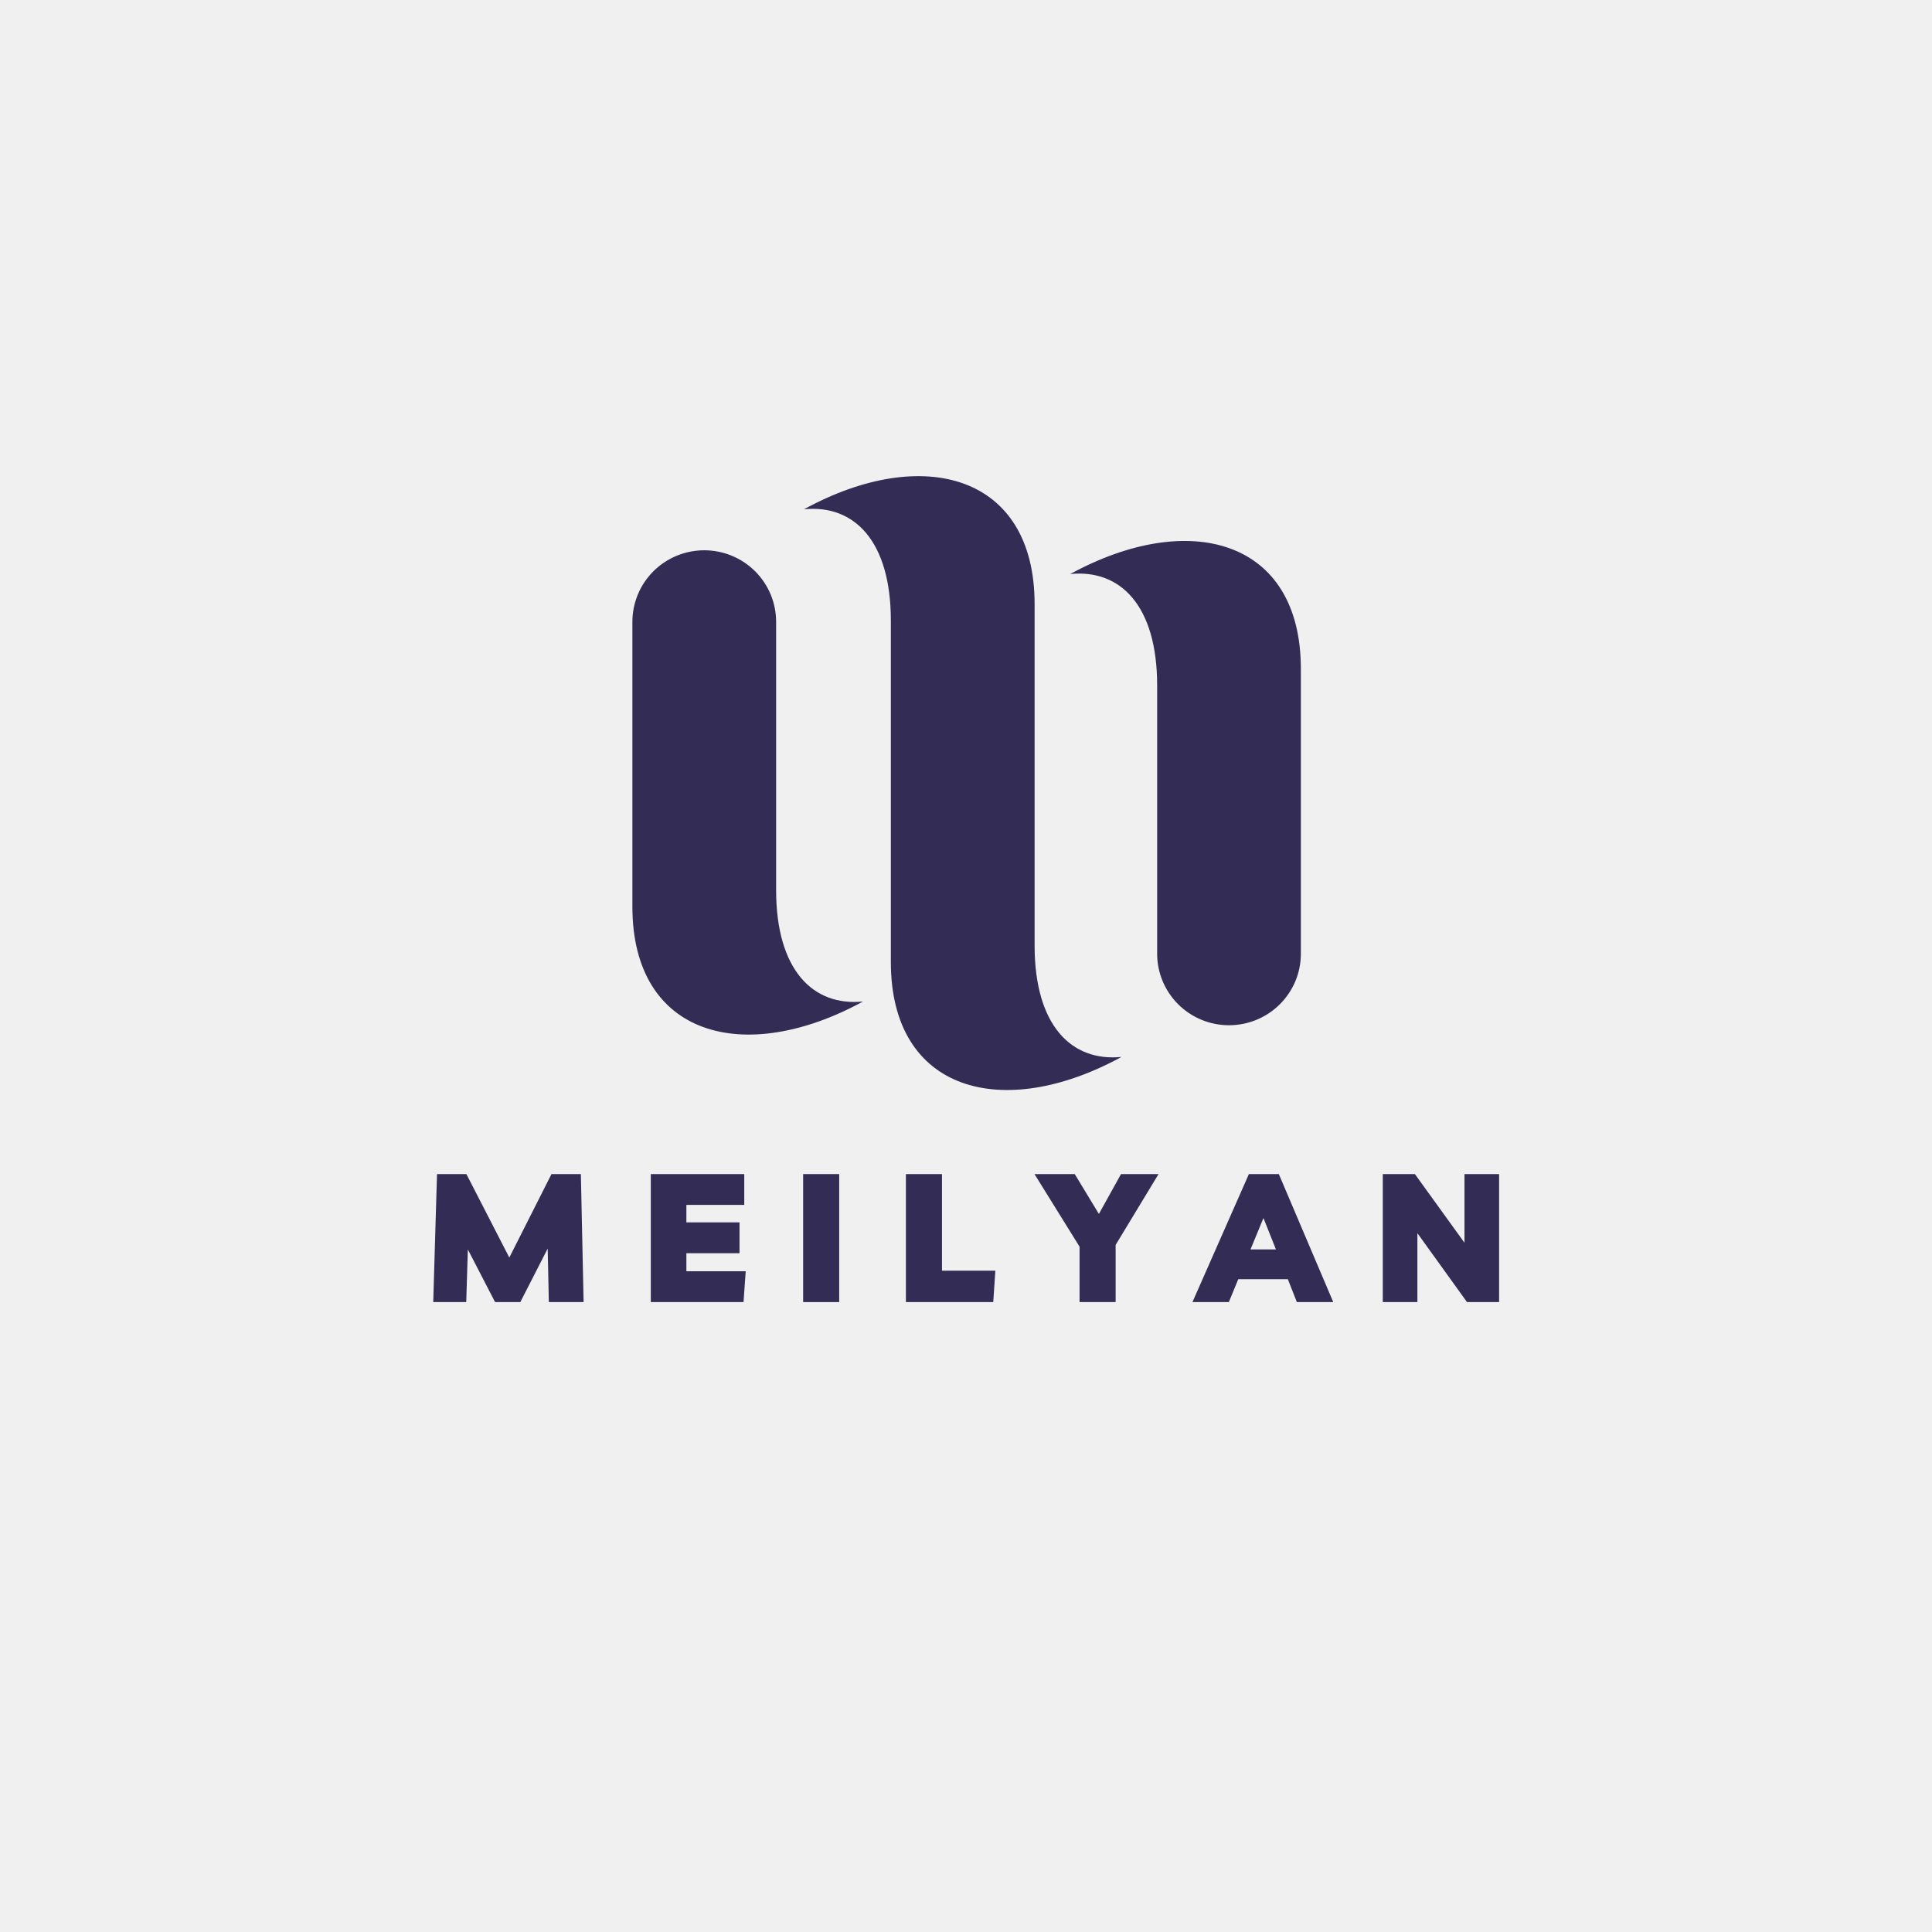
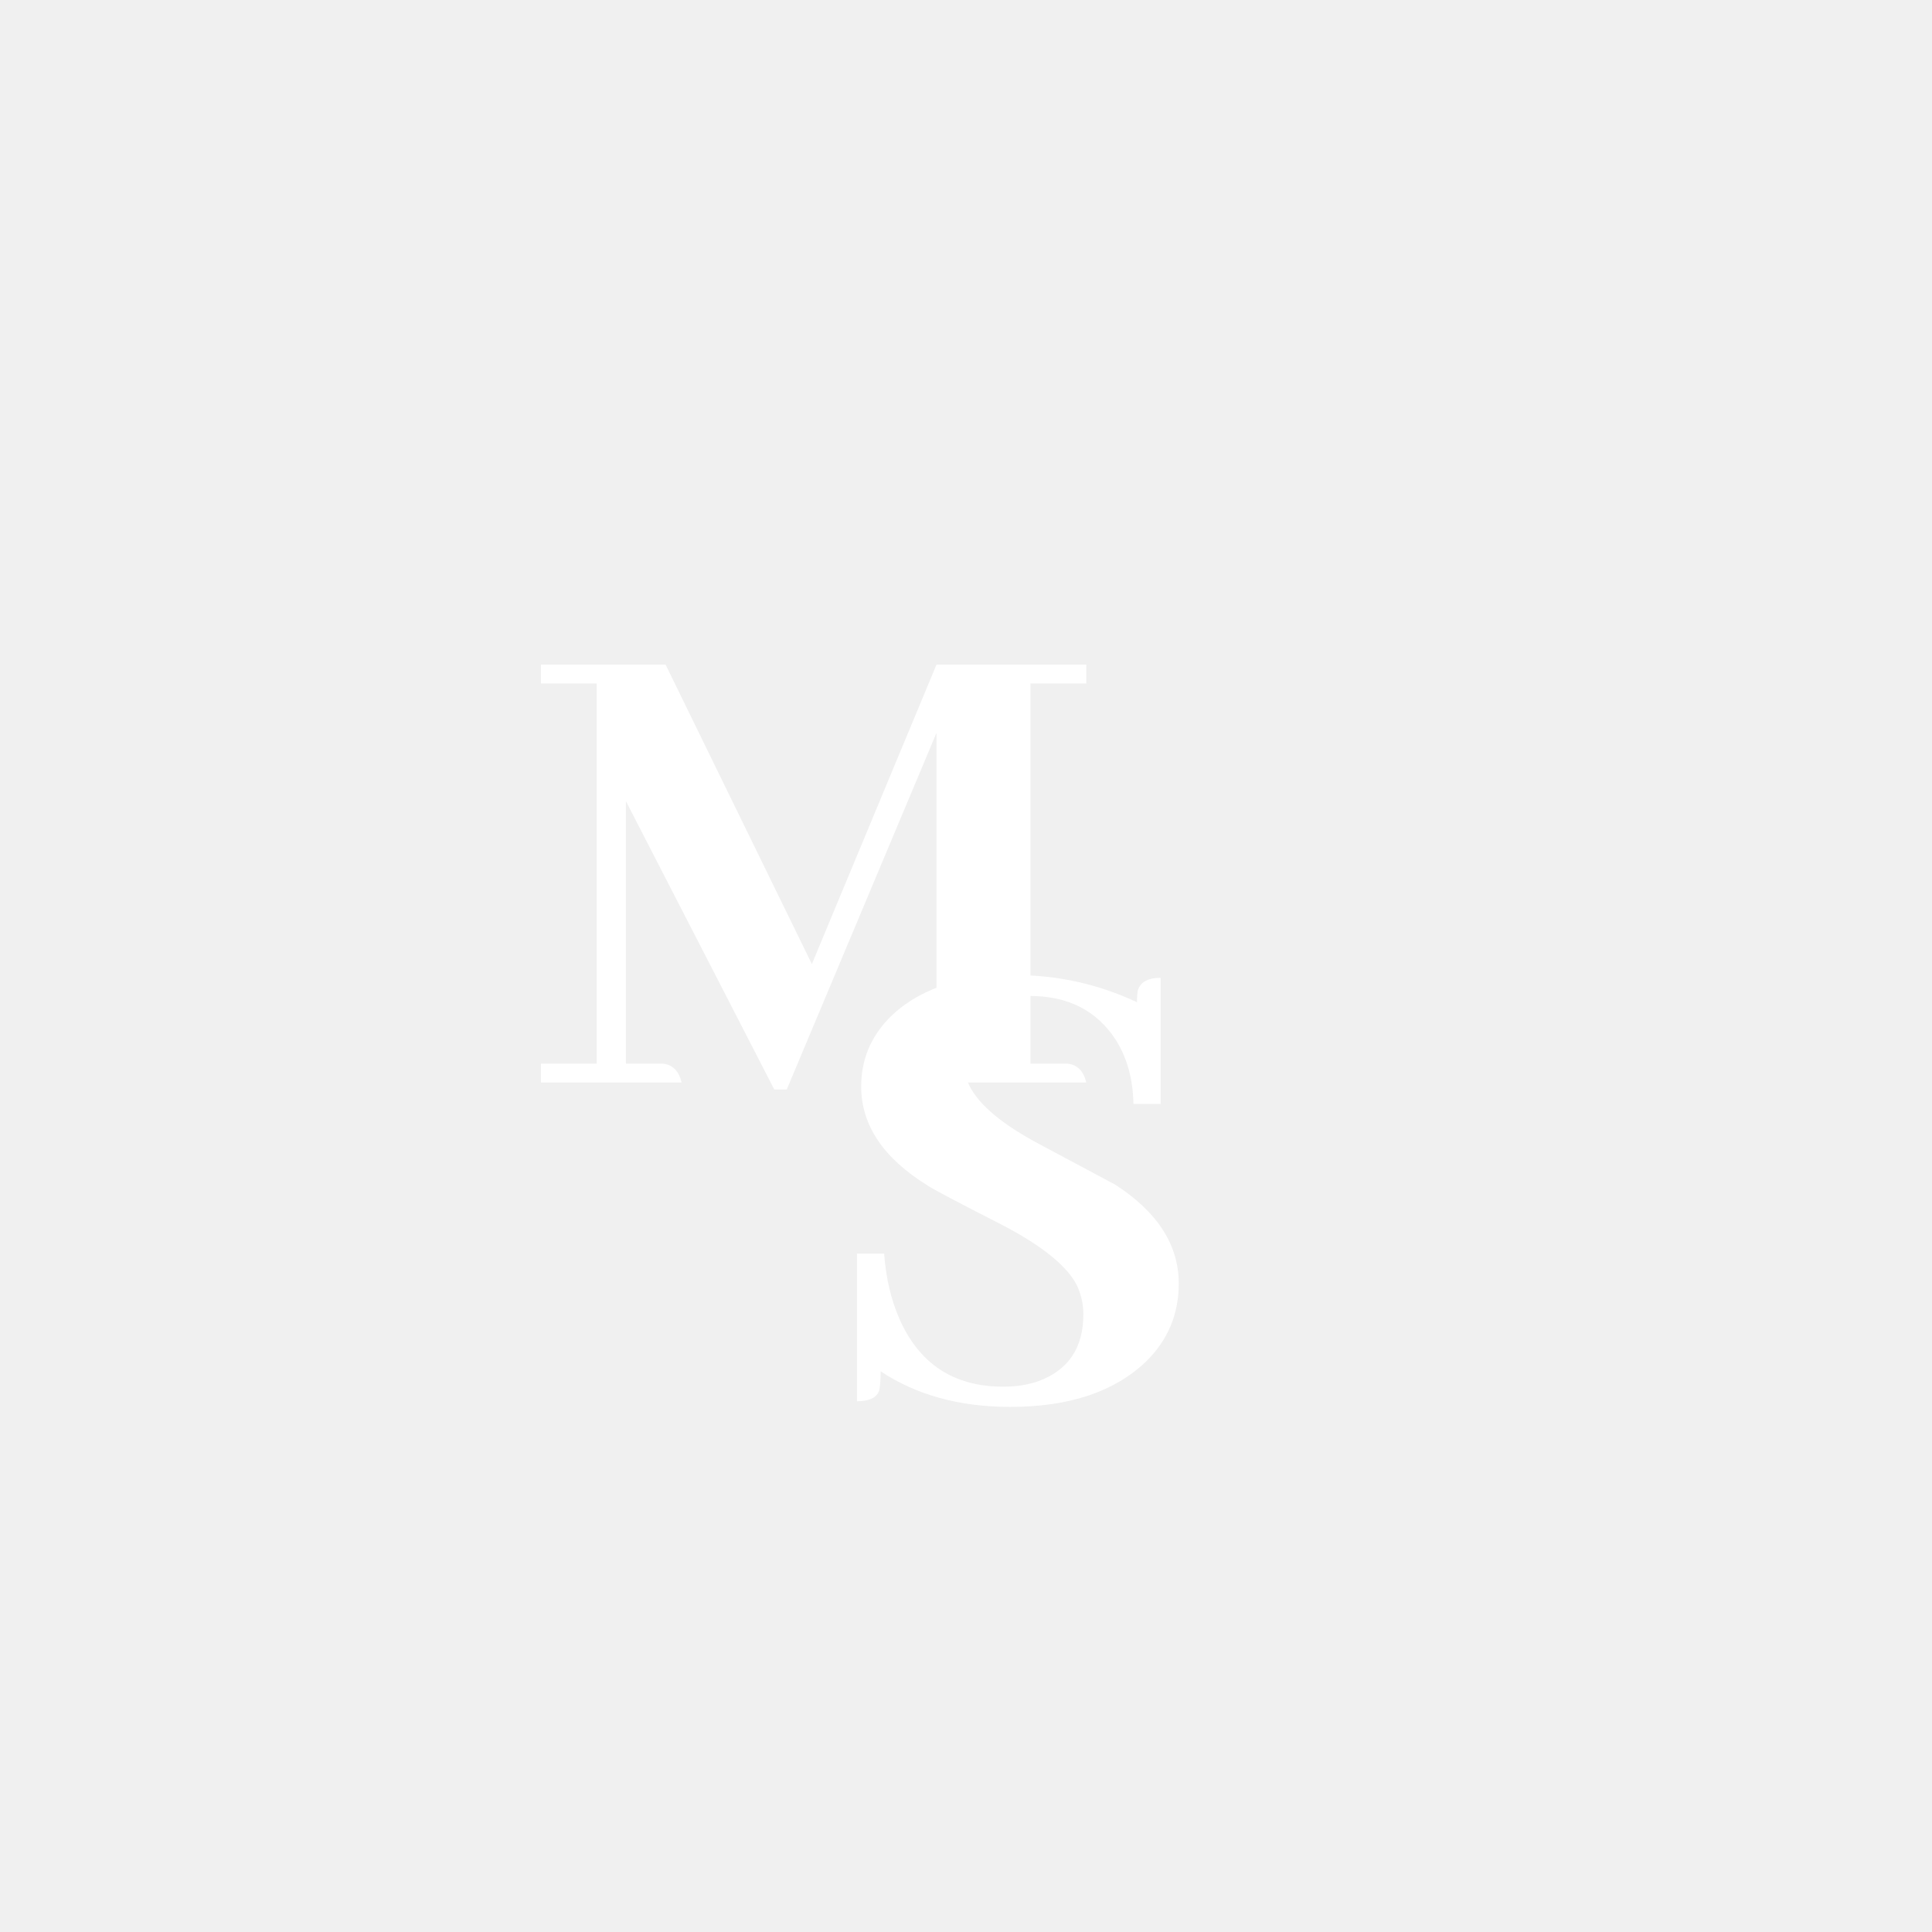
<svg xmlns="http://www.w3.org/2000/svg" width="500" zoomAndPan="magnify" viewBox="0 0 375 375" height="500" preserveAspectRatio="xMidYMid meet" version="1.0">
  <defs>
    <g />
-     <clipPath id="8239317edb">
-       <path d="M 122.746 92.371 L 252.496 92.371 L 252.496 211.621 L 122.746 211.621 Z M 122.746 92.371 " clip-rule="nonzero" />
-     </clipPath>
  </defs>
-   <g clip-path="url(#8239317edb)">
-     <path fill="#332c54" d="M 217.684 205.148 C 194.652 217.738 172.914 211.93 172.914 186.75 L 172.914 120.473 C 172.914 104.98 165.781 97.879 156.051 98.852 C 179.082 86.246 200.816 92.07 200.816 117.246 L 200.816 183.523 C 200.816 199.016 207.949 206.117 217.684 205.148 Z M 150.645 172.762 L 150.645 120.688 C 150.645 119.777 150.555 118.875 150.375 117.98 C 150.195 117.086 149.934 116.219 149.582 115.375 C 149.23 114.535 148.801 113.734 148.293 112.977 C 147.785 112.219 147.207 111.52 146.559 110.875 C 145.91 110.23 145.207 109.656 144.445 109.148 C 143.684 108.641 142.879 108.215 142.035 107.867 C 141.188 107.516 140.316 107.254 139.418 107.078 C 138.52 106.898 137.613 106.809 136.695 106.809 C 135.781 106.809 134.875 106.898 133.977 107.074 C 133.078 107.254 132.207 107.516 131.359 107.867 C 130.512 108.215 129.711 108.641 128.949 109.148 C 128.188 109.652 127.48 110.23 126.832 110.875 C 126.188 111.52 125.609 112.219 125.098 112.977 C 124.59 113.734 124.16 114.535 123.809 115.375 C 123.461 116.219 123.195 117.086 123.016 117.98 C 122.836 118.875 122.746 119.777 122.746 120.688 L 122.746 175.988 C 122.746 201.168 144.48 206.977 167.512 194.391 C 157.781 195.359 150.645 188.258 150.645 172.762 Z M 207.734 111.418 C 217.469 110.449 224.602 117.551 224.602 133.043 L 224.602 185.117 C 224.602 186.031 224.691 186.934 224.871 187.828 C 225.047 188.719 225.312 189.59 225.664 190.43 C 226.016 191.273 226.445 192.07 226.953 192.828 C 227.461 193.586 228.039 194.289 228.688 194.934 C 229.336 195.578 230.039 196.152 230.801 196.66 C 231.562 197.164 232.367 197.594 233.211 197.941 C 234.059 198.293 234.93 198.555 235.828 198.73 C 236.727 198.91 237.637 199 238.551 199 C 239.469 199 240.375 198.91 241.273 198.73 C 242.172 198.555 243.043 198.289 243.891 197.941 C 244.734 197.594 245.539 197.164 246.301 196.66 C 247.062 196.152 247.766 195.578 248.414 194.934 C 249.062 194.289 249.641 193.586 250.148 192.828 C 250.656 192.07 251.086 191.273 251.438 190.43 C 251.789 189.59 252.051 188.719 252.23 187.824 C 252.41 186.934 252.496 186.031 252.496 185.117 L 252.496 129.816 C 252.496 104.641 230.777 98.832 207.734 111.418 Z M 207.734 111.418 " fill-opacity="1" fill-rule="nonzero" />
-   </g>
-   <g fill="#332c54" fill-opacity="1">
-     <g transform="translate(81.91797, 252.7325)">
+   <g fill="#ffffff" fill-opacity="1">
+     <g transform="translate(103.6453, 210.1115)">
      <g>
-         <path d="M 2.172 0 L 2.906 -24.844 L 8.609 -24.844 L 16.938 -8.641 L 25.125 -24.844 L 30.828 -24.844 L 31.359 0 L 24.609 0 L 24.391 -10.391 L 19.078 0 L 14.172 0 L 8.891 -10.219 L 8.578 0 Z M 2.172 0 " />
+         <path d="M 107.203 -81.109 L 78.125 -81.109 L 53.938 -22.984 L 25.547 -81.109 L 1.359 -81.109 L 1.359 -77.453 L 12.172 -77.453 L 12.172 -3.656 L 1.359 -3.656 L 1.359 0 L 28.656 0 C 28.113 -2.25 26.898 -3.469 25.016 -3.656 L 17.844 -3.656 L 17.844 -54.609 L 46.641 1.359 L 49.062 1.359 L 78.125 -67.859 L 78.125 -3.656 L 67.312 -3.656 L 67.312 0 L 107.203 0 C 106.66 -2.25 105.441 -3.469 103.547 -3.656 L 96.375 -3.656 L 96.375 -77.453 L 107.203 -77.453 Z M 107.203 -81.109 " />
      </g>
    </g>
  </g>
-   <g fill="#332c54" fill-opacity="1">
-     <g transform="translate(124.2254, 252.7325)">
+   <g fill="#ffffff" fill-opacity="1">
+     <g transform="translate(158.9054, 271.7179)">
      <g>
-         <path d="M 20.234 -18.859 L 9 -18.859 L 9 -15.469 L 19.312 -15.469 L 19.312 -9.484 L 9 -9.484 L 9 -5.984 L 20.516 -5.984 L 20.094 0 L 2.094 0 L 2.094 -24.844 L 20.234 -24.844 Z M 20.234 -18.859 " />
-       </g>
-     </g>
-   </g>
-   <g fill="#332c54" fill-opacity="1">
-     <g transform="translate(153.7957, 252.7325)">
-       <g>
-         <path d="M 2.094 0 L 2.094 -24.844 L 9.094 -24.844 L 9.094 0 Z M 2.094 0 " />
-       </g>
-     </g>
-   </g>
-   <g fill="#332c54" fill-opacity="1">
-     <g transform="translate(173.7432, 252.7325)">
-       <g>
-         <path d="M 2.094 0 L 2.094 -24.844 L 9.094 -24.844 L 9.094 -6.094 L 19.453 -6.094 L 19.047 0 Z M 2.094 0 " />
-       </g>
-     </g>
-   </g>
-   <g fill="#332c54" fill-opacity="1">
-     <g transform="translate(201.8088, 252.7325)">
-       <g>
-         <path d="M 23.062 -24.844 L 14.734 -11.094 L 14.734 0 L 7.734 0 L 7.734 -10.75 L -1.016 -24.844 L 6.797 -24.844 L 11.484 -17.109 L 15.781 -24.844 Z M 23.062 -24.844 " />
-       </g>
-     </g>
-   </g>
-   <g fill="#332c54" fill-opacity="1">
-     <g transform="translate(232.8138, 252.7325)">
-       <g>
-         <path d="M -1.359 0 L 9.594 -24.844 L 15.406 -24.844 L 25.969 0 L 18.906 0 L 17.156 -4.438 L 7.531 -4.438 L 5.703 0 Z M 9.906 -10.219 L 14.844 -10.219 L 12.422 -16.312 Z M 9.906 -10.219 " />
-       </g>
-     </g>
-   </g>
-   <g fill="#332c54" fill-opacity="1">
-     <g transform="translate(266.3032, 252.7325)">
-       <g>
-         <path d="M 17.953 -24.844 L 24.672 -24.844 L 24.672 0 L 18.438 0 L 8.812 -13.375 L 8.812 0 L 2.094 0 L 2.094 -24.844 L 8.328 -24.844 L 17.953 -11.516 Z M 17.953 -24.844 " />
+         <path d="M 69.891 -22.578 C 69.891 -30.055 65.785 -36.453 57.578 -41.766 C 56.41 -42.398 51.68 -44.926 43.391 -49.344 C 35.816 -53.301 31.086 -57.219 29.203 -61.094 C 28.297 -62.988 27.844 -64.973 27.844 -67.047 C 27.844 -72.367 30.41 -75.883 35.547 -77.594 C 37.266 -78.133 39.066 -78.406 40.953 -78.406 C 48.348 -78.406 53.891 -75.609 57.578 -70.016 C 59.836 -66.504 61.008 -62.316 61.094 -57.453 L 66.375 -57.453 L 66.375 -81.922 C 63.852 -81.922 62.363 -81.062 61.906 -79.344 C 61.82 -78.719 61.781 -78 61.781 -77.188 C 54.301 -80.695 46.414 -82.453 38.125 -82.453 C 27.219 -82.453 19.016 -79.613 13.516 -73.938 C 10.004 -70.25 8.25 -65.879 8.25 -60.828 C 8.25 -53.348 12.531 -46.953 21.094 -41.641 C 22.164 -40.91 27.031 -38.336 35.688 -33.922 C 43.438 -29.867 48.258 -25.953 50.156 -22.172 C 50.969 -20.367 51.375 -18.52 51.375 -16.625 C 51.375 -10.133 48.488 -5.812 42.719 -3.656 C 40.645 -2.926 38.348 -2.562 35.828 -2.562 C 26.273 -2.562 19.562 -6.938 15.688 -15.688 C 14.062 -19.375 13.066 -23.609 12.703 -28.391 L 7.438 -28.391 L 7.438 0.266 C 9.863 0.266 11.305 -0.453 11.766 -1.891 C 11.941 -2.797 12.031 -4.016 12.031 -5.547 C 18.969 -0.941 27.348 1.359 37.172 1.359 C 48.617 1.359 57.406 -1.57 63.531 -7.438 C 67.77 -11.582 69.891 -16.629 69.891 -22.578 Z M 69.891 -22.578 " />
      </g>
    </g>
  </g>
</svg>
